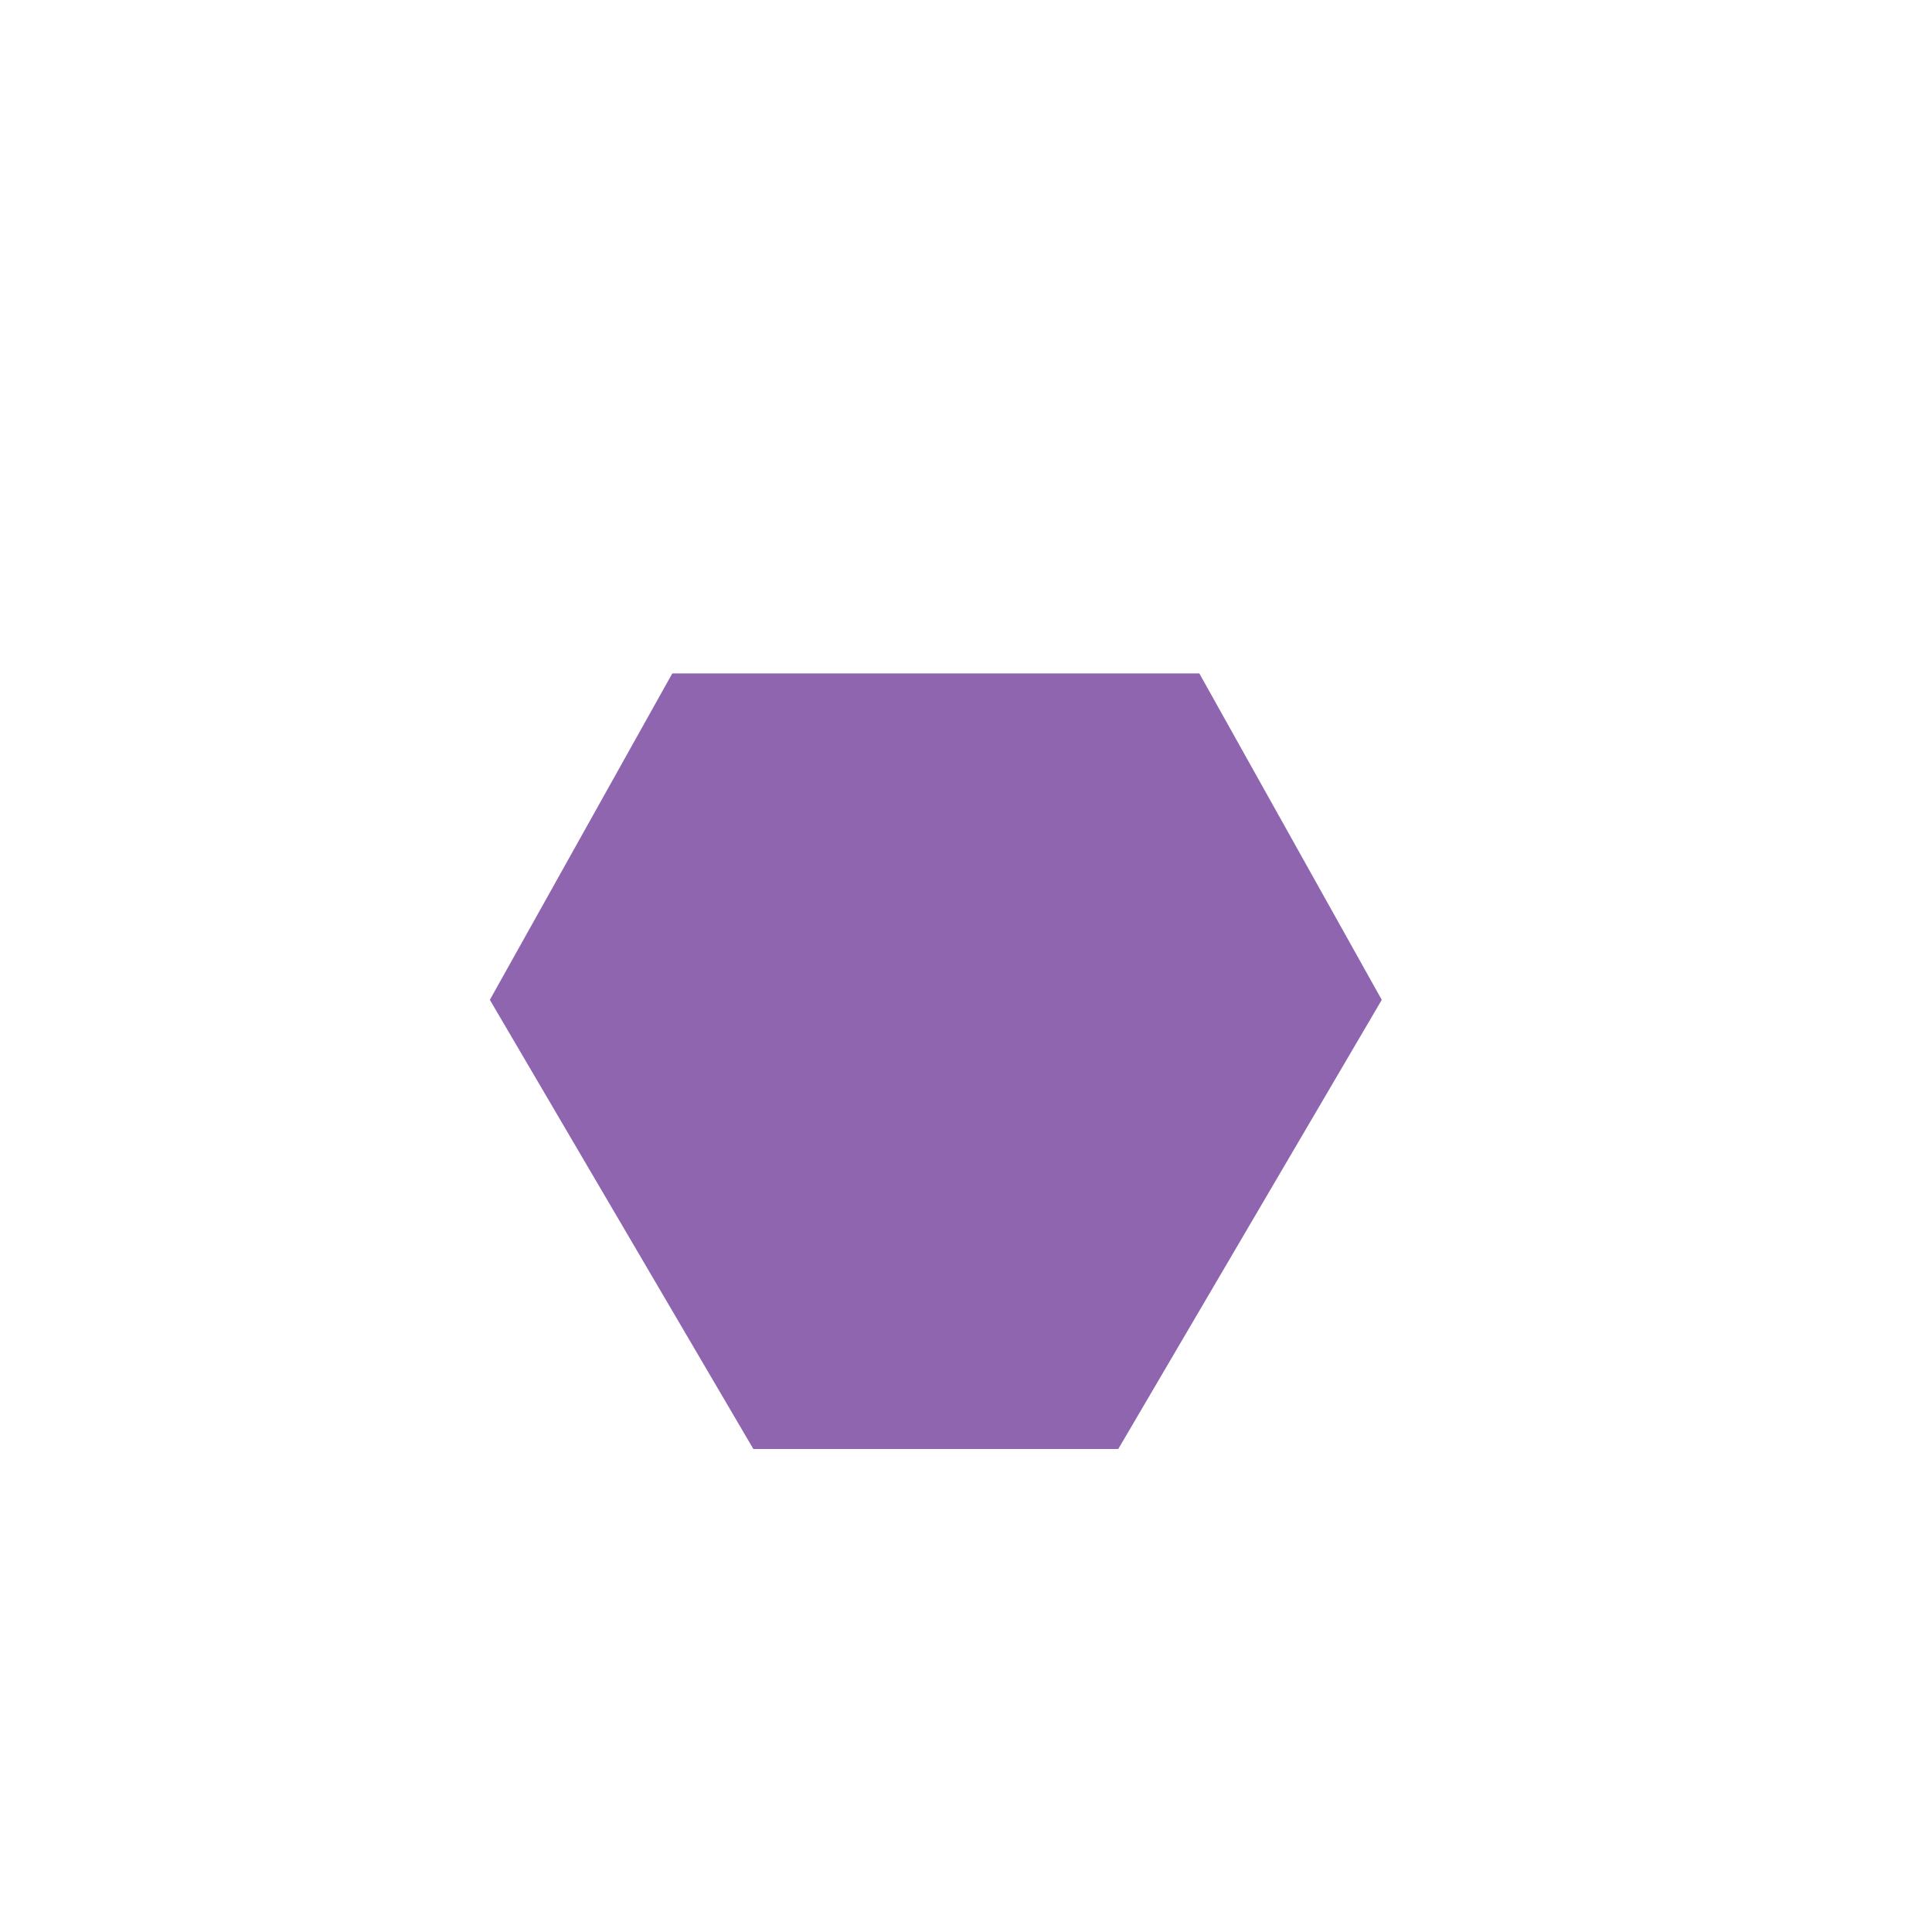
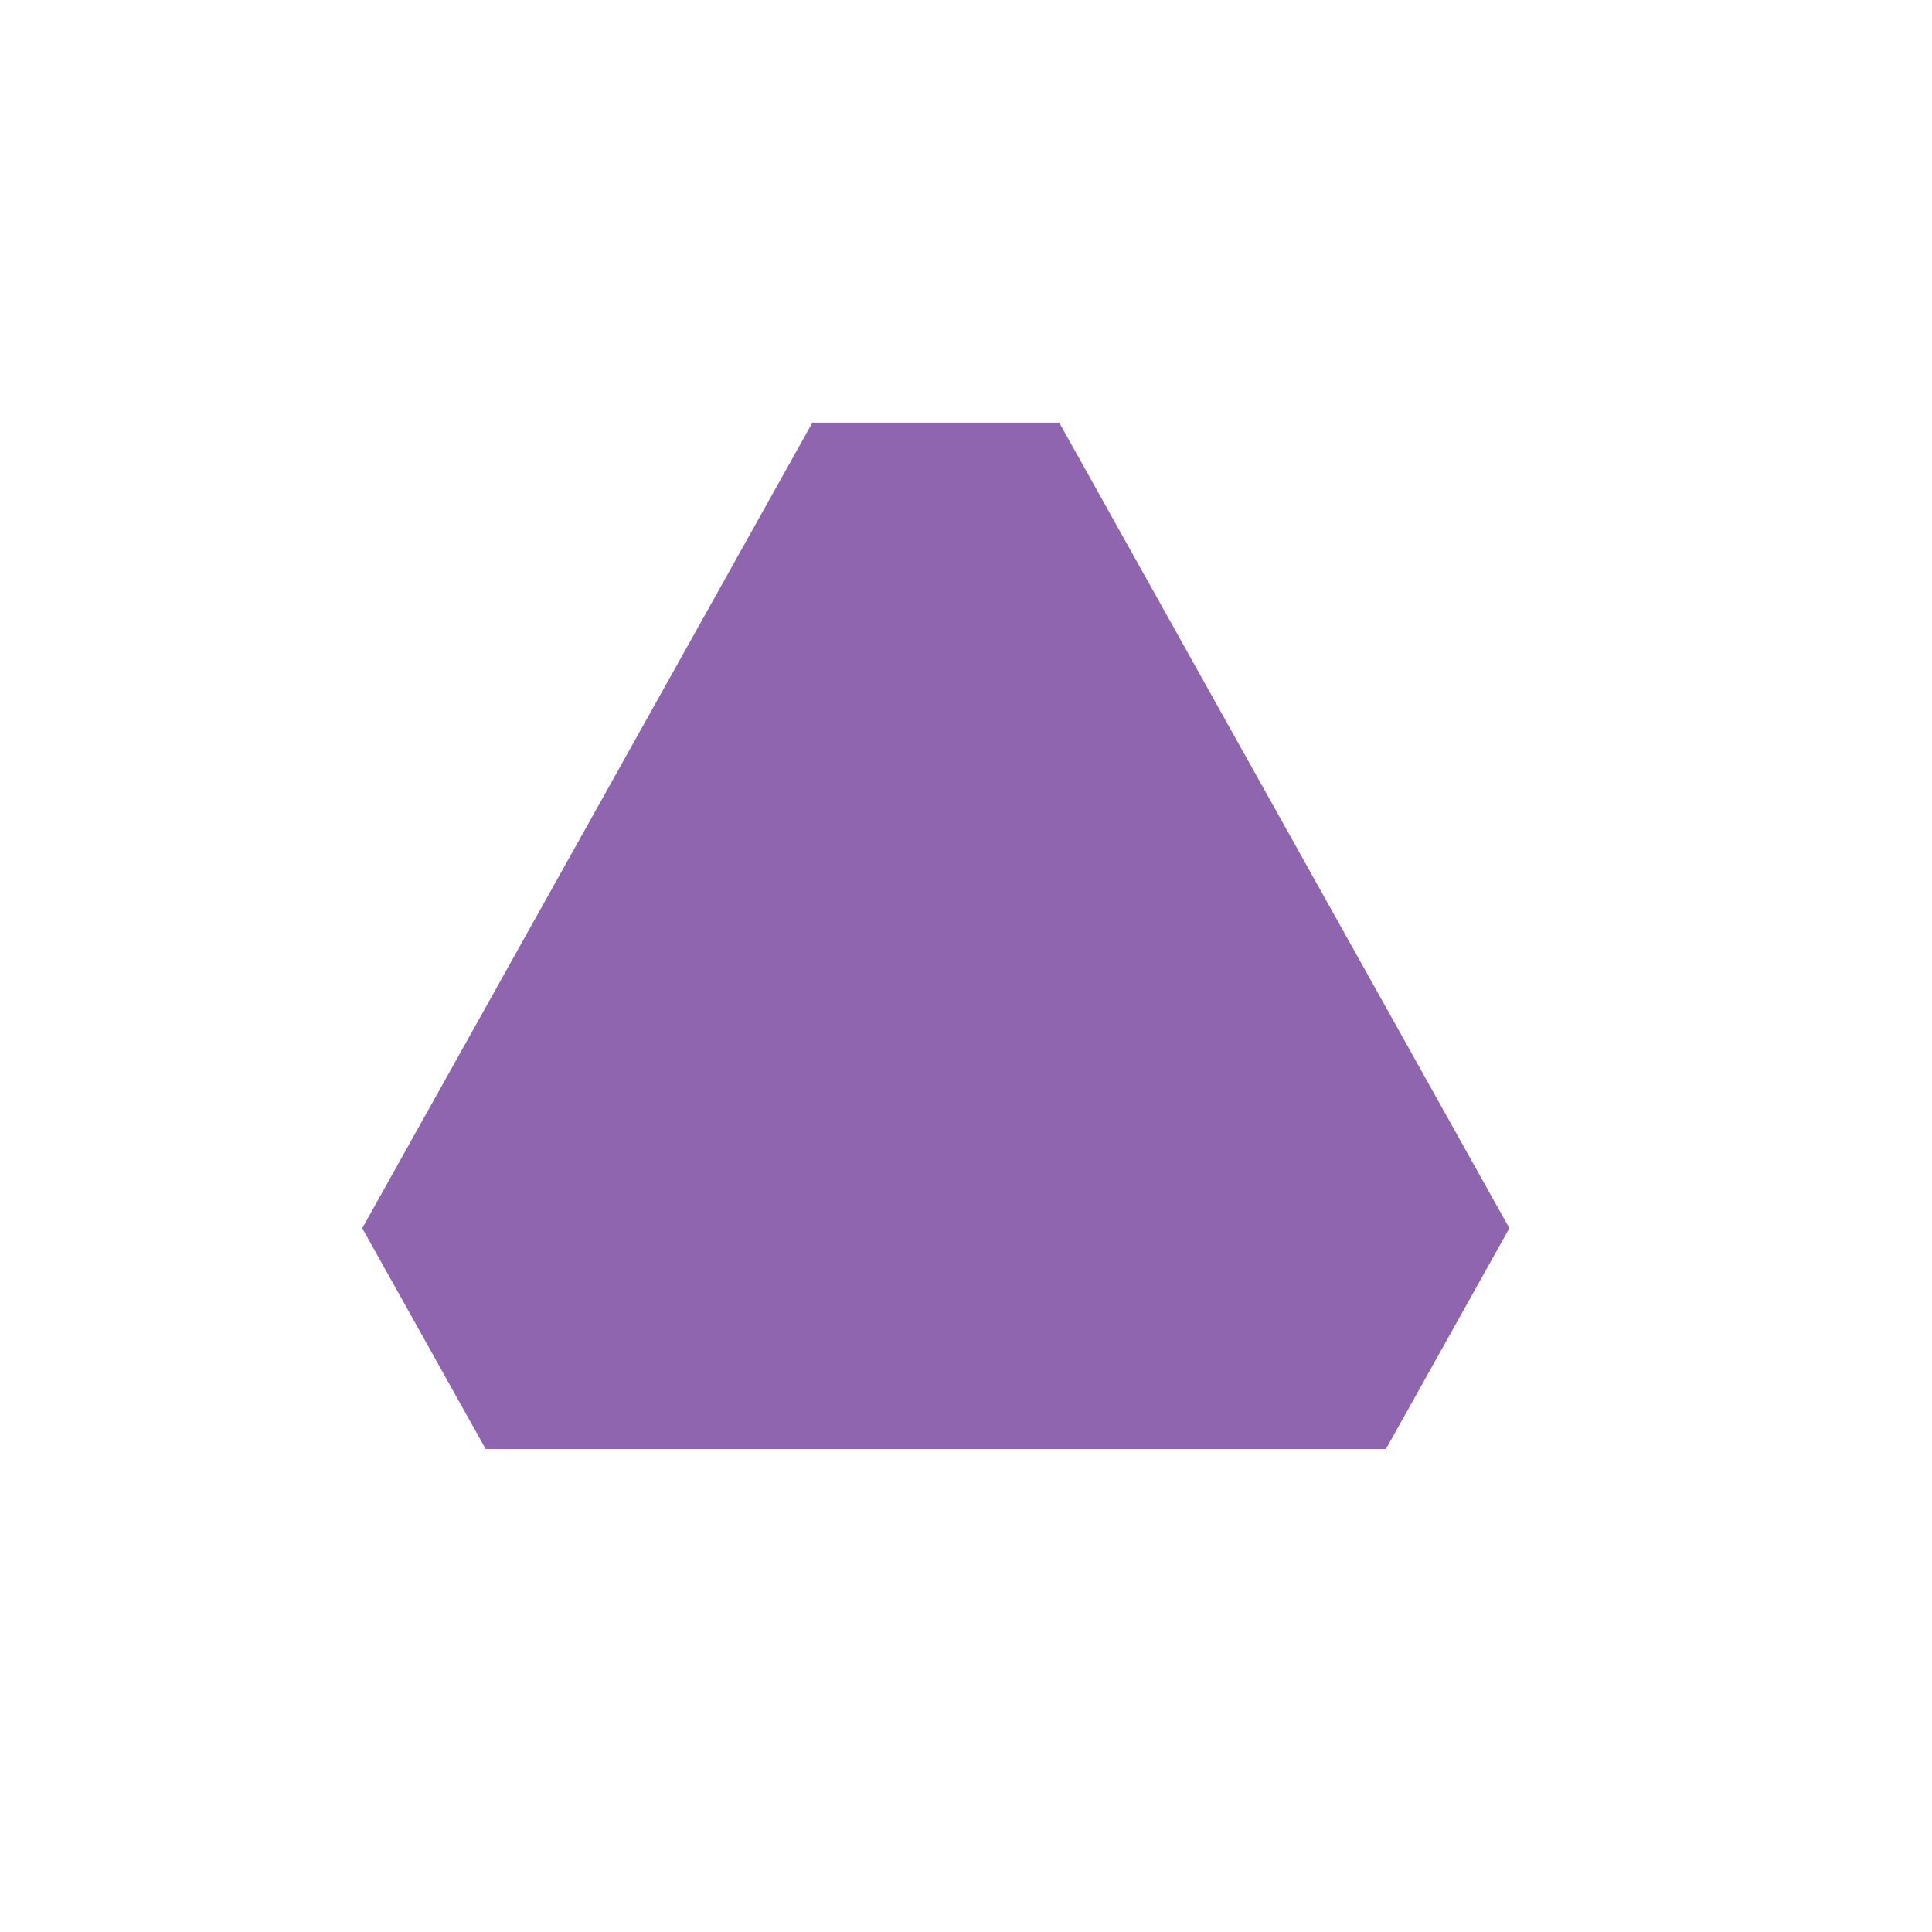
<svg xmlns="http://www.w3.org/2000/svg" width="32" height="32" viewBox="0 0 32 32" fill="none">
  <rect width="32" height="32" fill="white" />
-   <path d="M15.5 13.593L18.522 19H12.478L15.5 13.593Z" fill="#9065B0" stroke="#9065B0" stroke-width="10" stroke-linejoin="bevel" />
+   <mask id="path-1-inside-1_2231_2" fill="white">
+     <path d="M22.956 24L25 20.343L17.544 7L13.456 7L6 20.343L8.044 24H22.956Z" />
+   </mask>
+   <path d="M22.956 24L25 20.343L17.544 7L13.456 7L6 20.343L8.044 24H22.956Z" fill="#9065B0" stroke="#9065B0" stroke-width="20" stroke-linejoin="bevel" mask="url(#path-1-inside-1_2231_2)" />
</svg>
